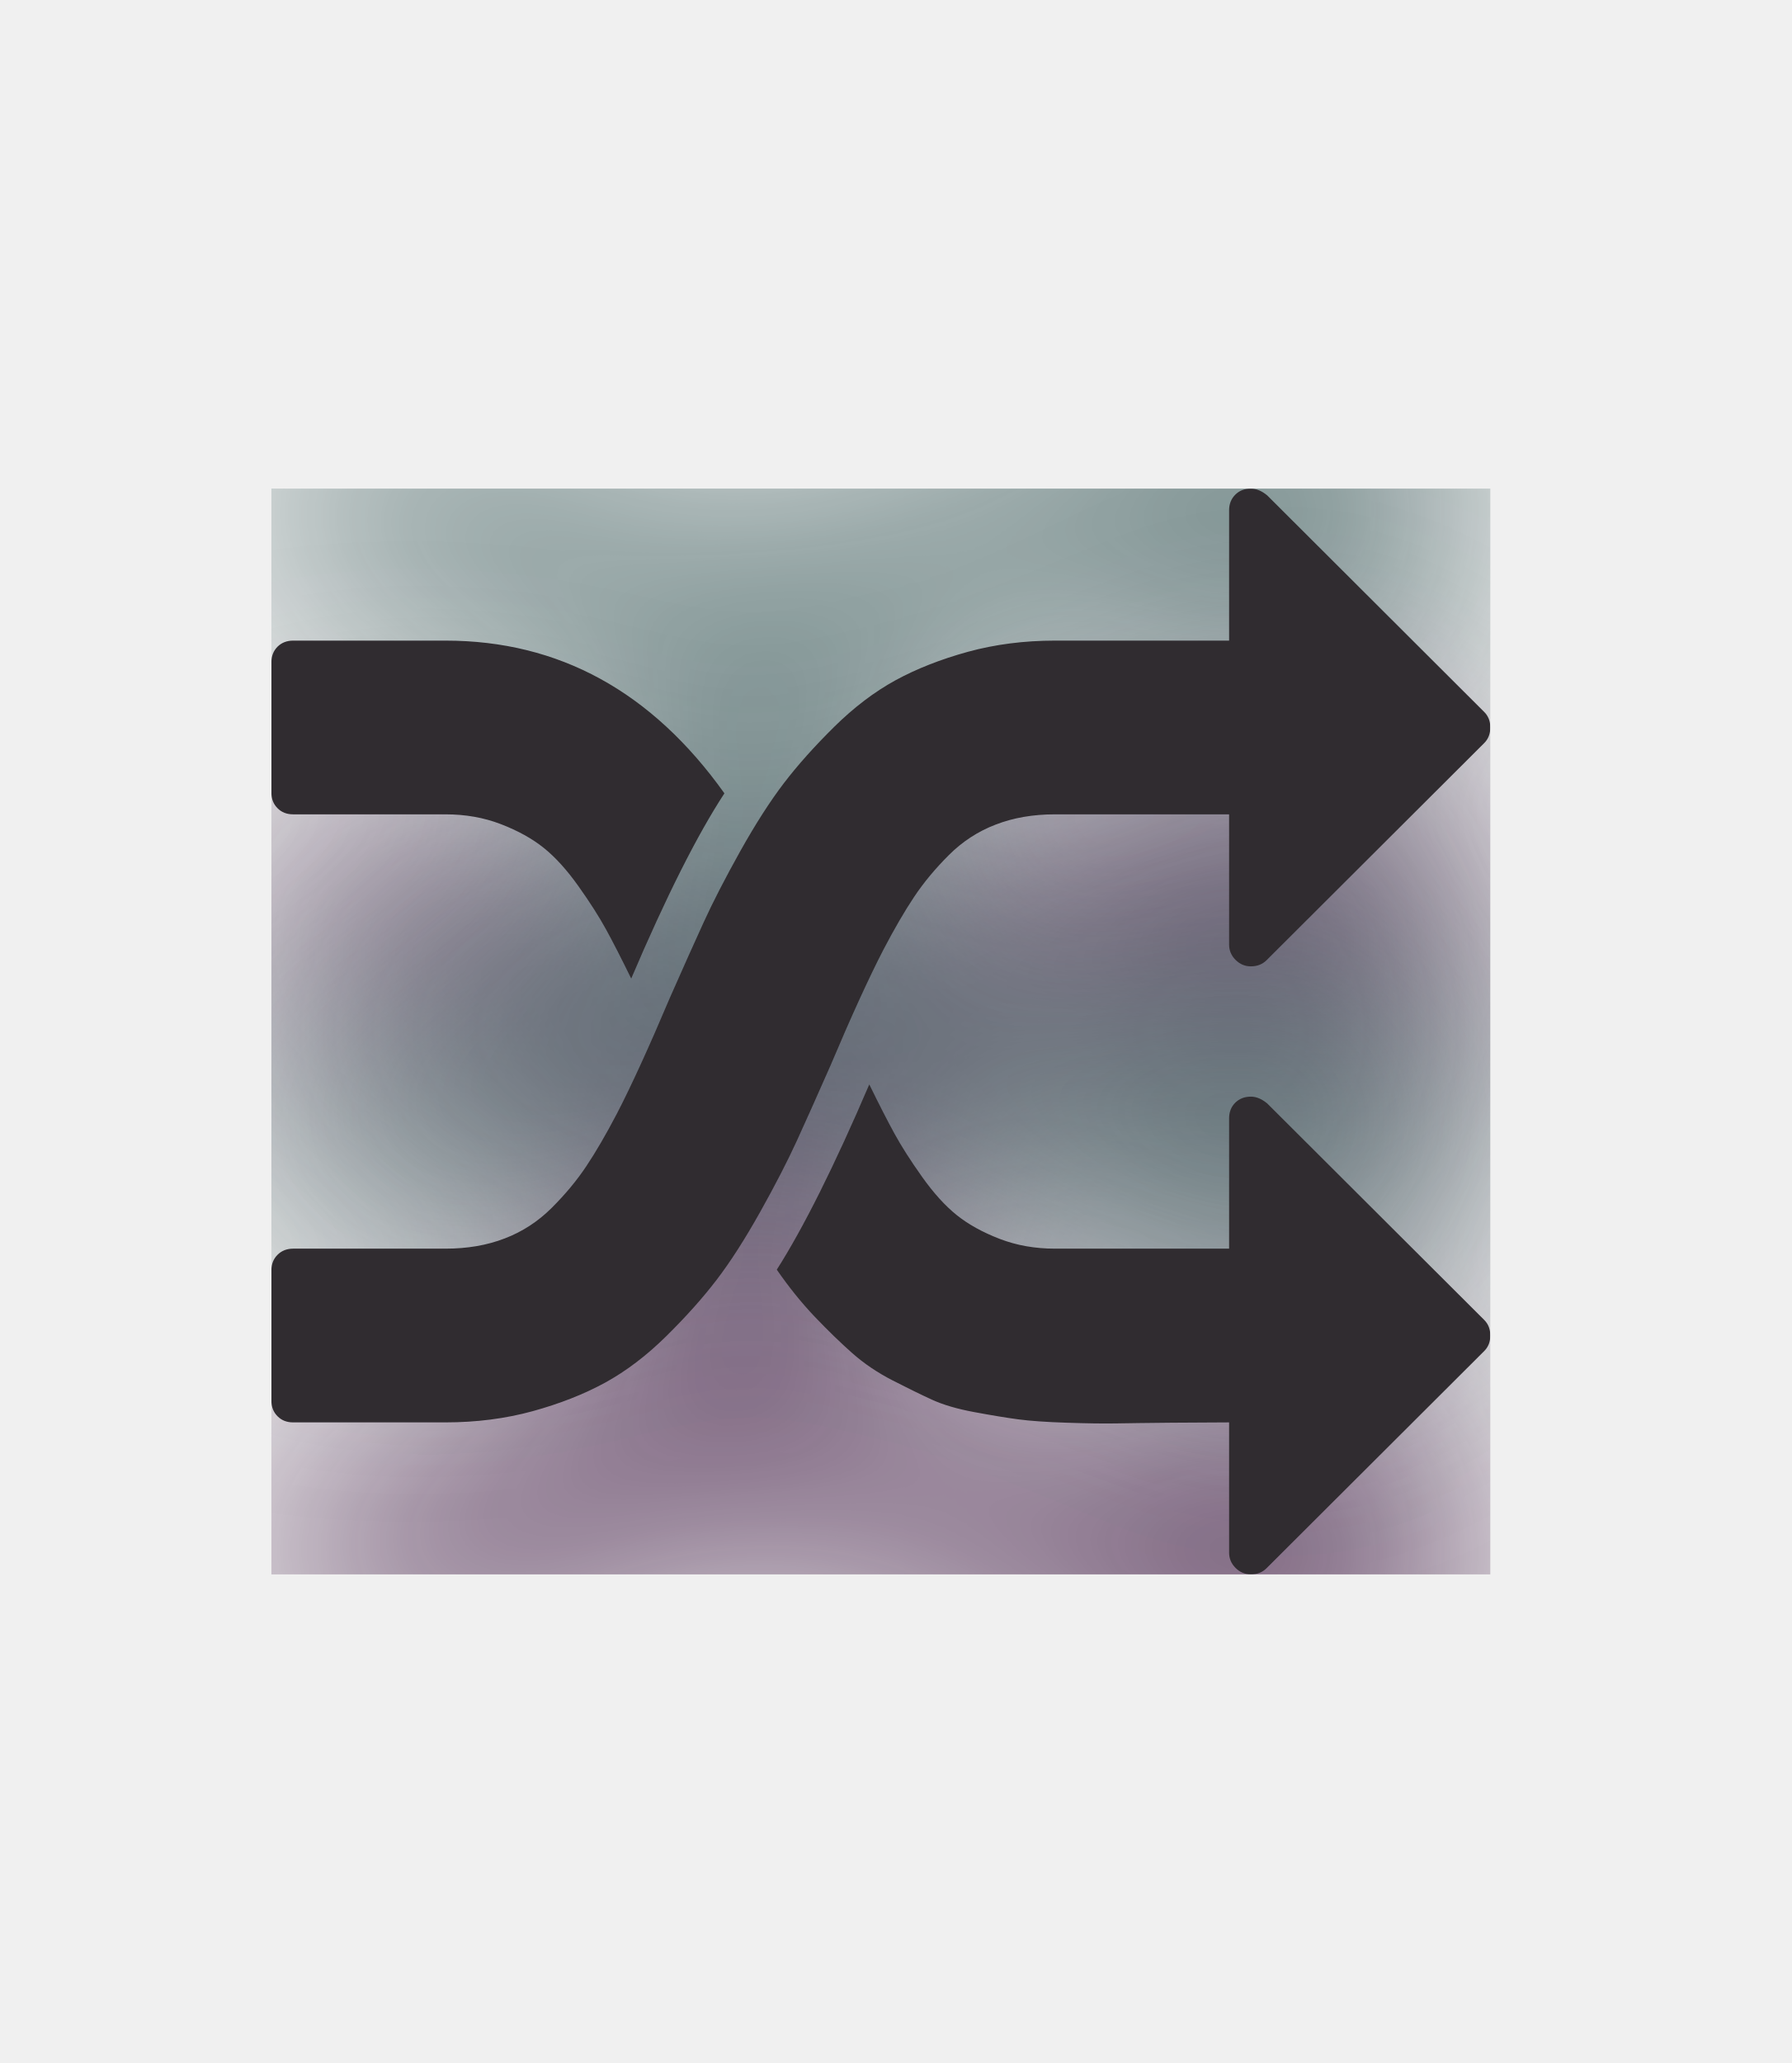
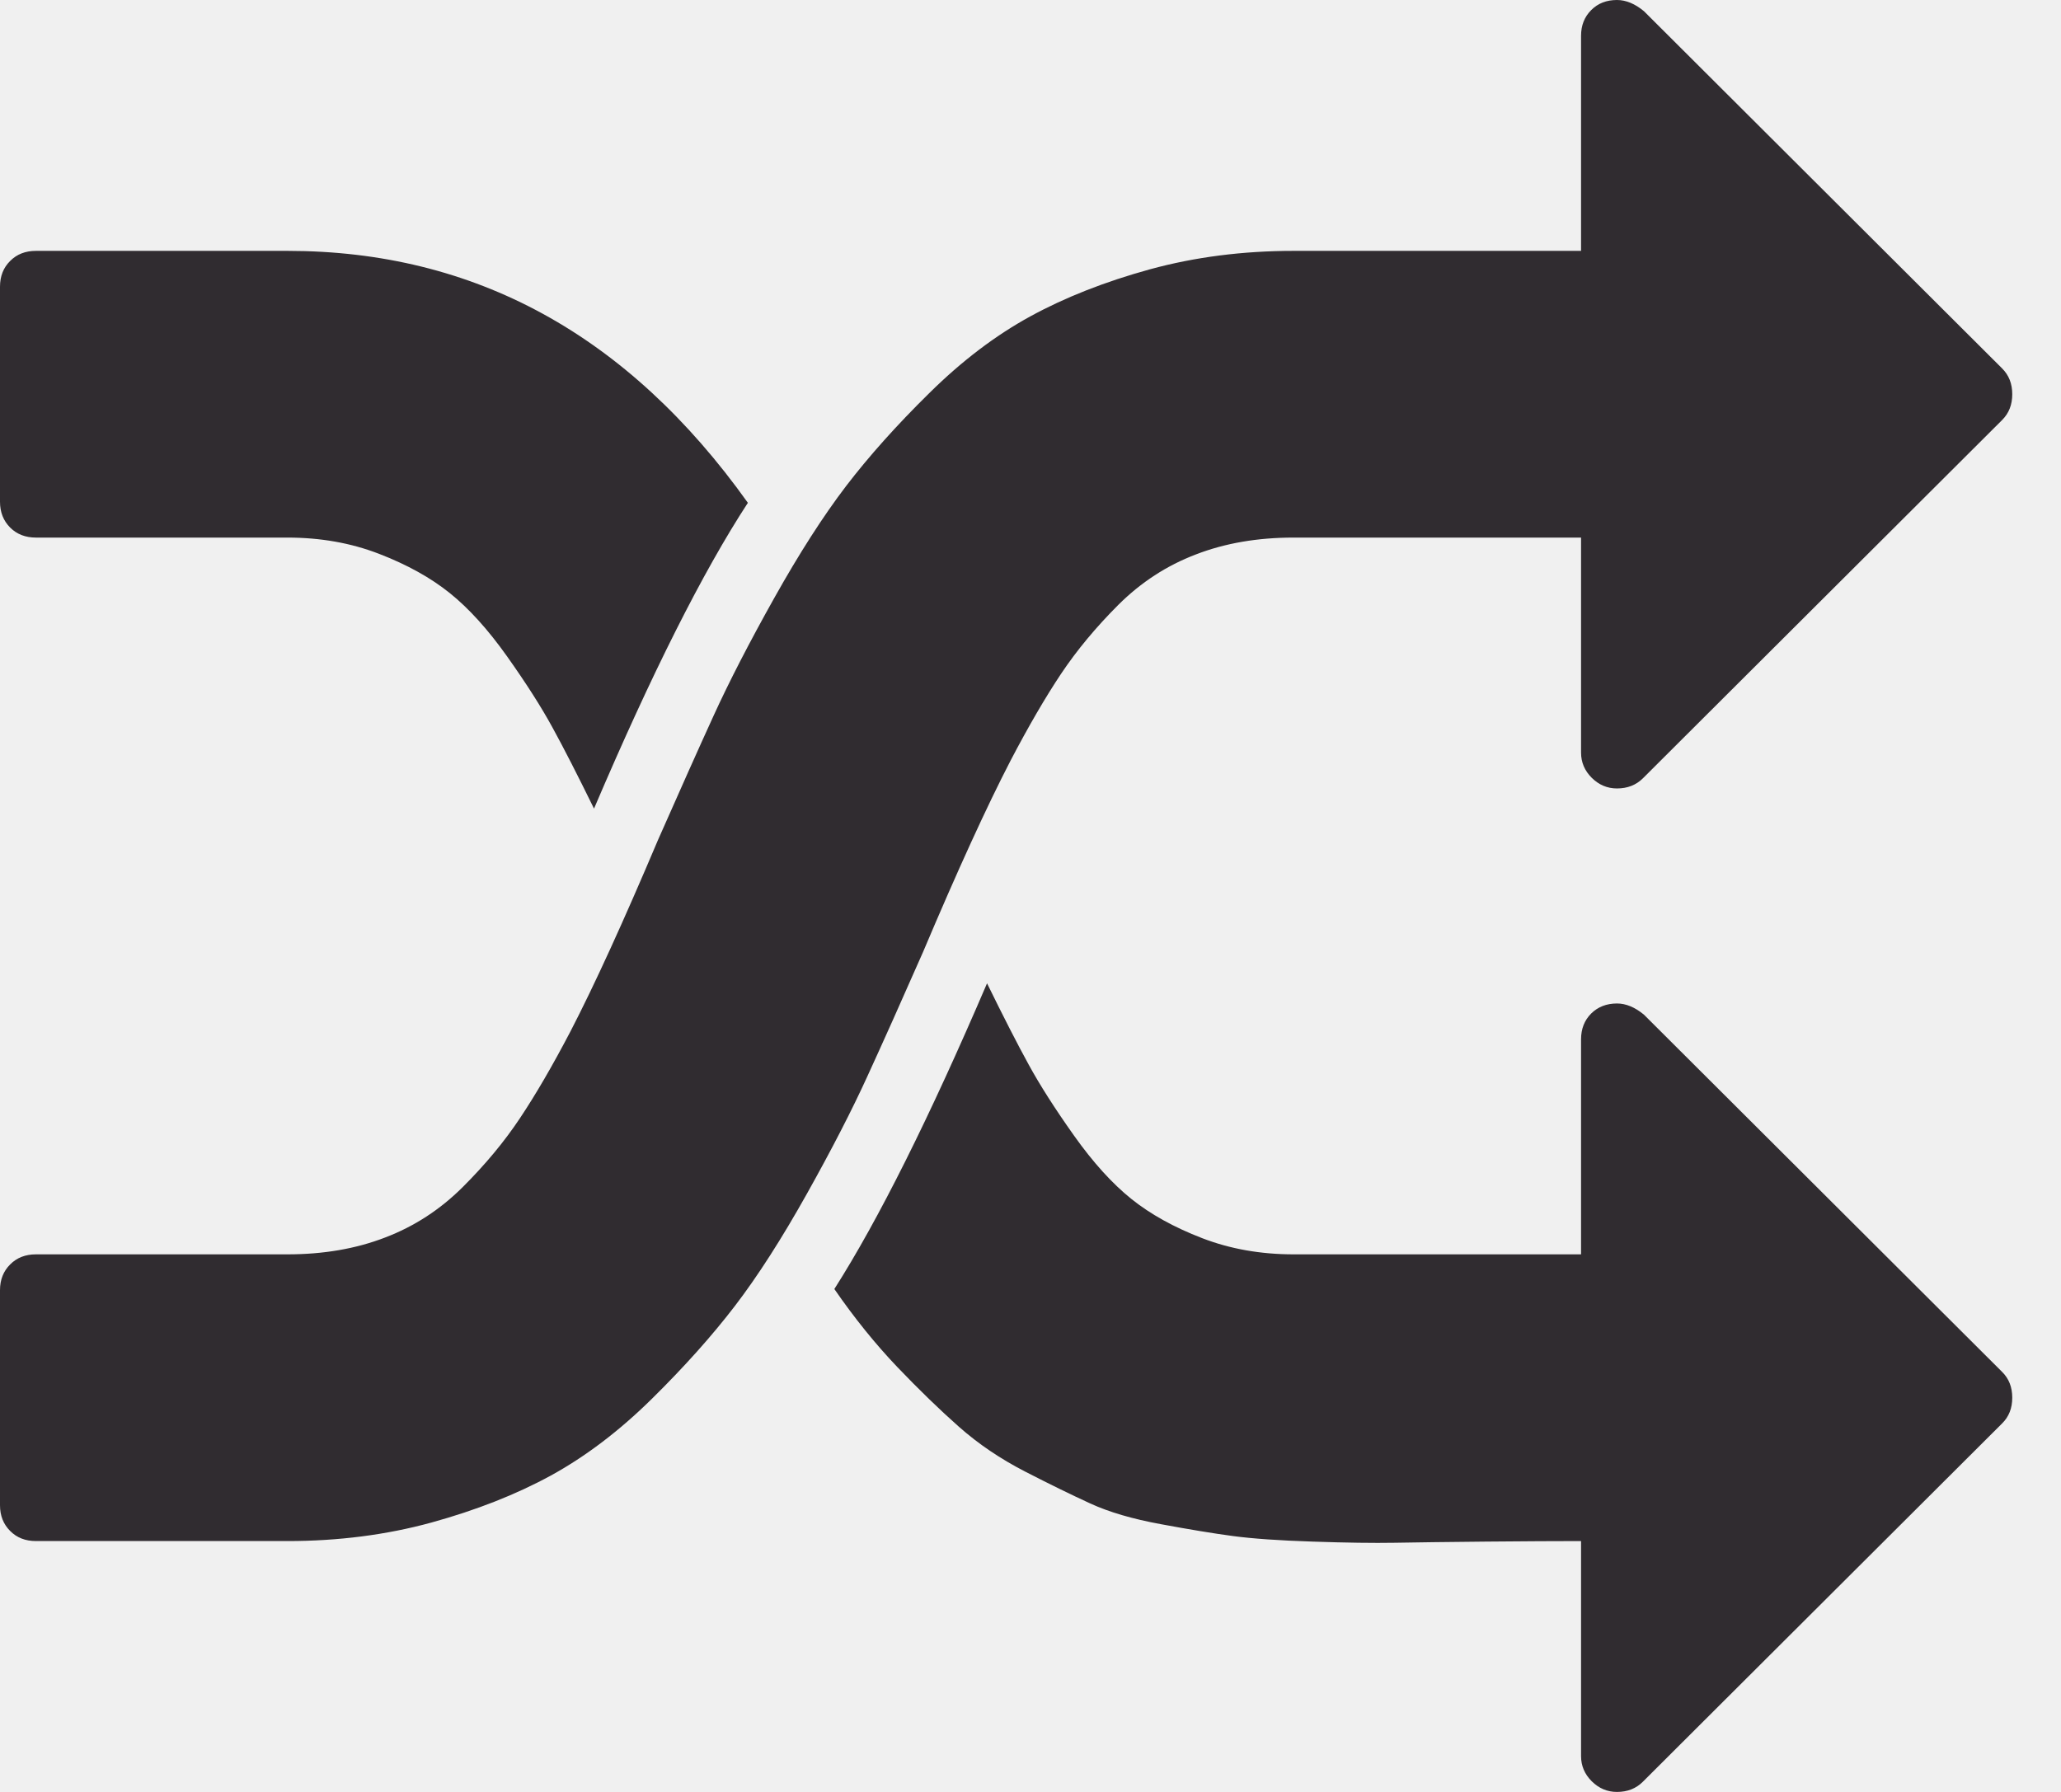
- <svg xmlns="http://www.w3.org/2000/svg" width="33" height="38" viewBox="0 0 33 38" fill="none">
-   <g clip-path="url(#clip0)" filter="url(#filter0_dd)">
-     <path d="M13.346 14.613C12.845 15.379 12.272 16.517 11.629 18.025C11.445 17.65 11.291 17.348 11.165 17.119C11.04 16.89 10.871 16.625 10.658 16.325C10.445 16.025 10.232 15.79 10.019 15.619C9.806 15.448 9.543 15.302 9.229 15.181C8.916 15.06 8.576 15 8.208 15H5.401C5.284 15 5.188 14.963 5.113 14.887C5.038 14.812 5 14.717 5 14.6V12.2C5 12.083 5.038 11.988 5.113 11.912C5.188 11.838 5.284 11.8 5.401 11.8H8.208C10.297 11.8 12.009 12.738 13.346 14.613ZM27.456 24.6C27.456 24.717 27.419 24.812 27.343 24.887L23.333 28.887C23.258 28.962 23.162 29 23.045 29C22.936 29 22.843 28.96 22.763 28.881C22.684 28.802 22.644 28.708 22.644 28.6V26.2C22.377 26.2 22.022 26.202 21.579 26.206C21.136 26.21 20.798 26.215 20.564 26.219C20.33 26.223 20.025 26.219 19.649 26.206C19.273 26.194 18.977 26.173 18.759 26.144C18.542 26.115 18.275 26.071 17.957 26.012C17.64 25.954 17.377 25.877 17.168 25.781C16.959 25.685 16.717 25.567 16.441 25.425C16.165 25.283 15.919 25.117 15.702 24.925C15.485 24.733 15.255 24.51 15.012 24.256C14.77 24.002 14.536 23.712 14.311 23.387C14.804 22.613 15.372 21.475 16.015 19.975C16.199 20.35 16.353 20.652 16.479 20.881C16.604 21.11 16.773 21.375 16.986 21.675C17.199 21.975 17.412 22.21 17.625 22.381C17.838 22.552 18.102 22.698 18.415 22.819C18.728 22.94 19.069 23 19.436 23H22.644V20.6C22.644 20.483 22.682 20.387 22.757 20.312C22.832 20.238 22.928 20.2 23.045 20.2C23.145 20.2 23.246 20.242 23.346 20.325L27.343 24.312C27.419 24.387 27.456 24.483 27.456 24.6ZM27.456 13.4C27.456 13.517 27.419 13.613 27.343 13.688L23.333 17.688C23.258 17.762 23.162 17.8 23.045 17.8C22.936 17.8 22.843 17.76 22.763 17.681C22.684 17.602 22.644 17.508 22.644 17.4V15H19.436C19.035 15 18.672 15.062 18.346 15.188C18.02 15.312 17.732 15.5 17.481 15.75C17.231 16 17.017 16.256 16.842 16.519C16.667 16.781 16.479 17.104 16.278 17.488C16.011 18.004 15.685 18.717 15.301 19.625C15.059 20.175 14.852 20.637 14.681 21.012C14.509 21.387 14.284 21.825 14.004 22.325C13.724 22.825 13.457 23.242 13.202 23.575C12.947 23.908 12.638 24.254 12.274 24.613C11.911 24.971 11.535 25.256 11.147 25.469C10.758 25.681 10.313 25.856 9.812 25.994C9.311 26.131 8.776 26.2 8.208 26.2H5.401C5.284 26.2 5.188 26.163 5.113 26.087C5.038 26.012 5 25.917 5 25.8V23.4C5 23.283 5.038 23.188 5.113 23.113C5.188 23.038 5.284 23 5.401 23H8.208C8.609 23 8.972 22.938 9.298 22.812C9.624 22.688 9.912 22.5 10.163 22.25C10.414 22 10.627 21.744 10.802 21.481C10.977 21.219 11.165 20.896 11.366 20.512C11.633 19.996 11.959 19.283 12.343 18.375C12.586 17.825 12.792 17.363 12.964 16.988C13.135 16.613 13.361 16.175 13.64 15.675C13.92 15.175 14.188 14.758 14.442 14.425C14.697 14.092 15.006 13.746 15.37 13.387C15.733 13.029 16.109 12.744 16.497 12.531C16.886 12.319 17.331 12.144 17.832 12.006C18.333 11.869 18.868 11.8 19.436 11.8H22.644V9.4C22.644 9.283 22.682 9.188 22.757 9.113C22.832 9.037 22.928 9 23.045 9C23.145 9 23.246 9.042 23.346 9.125L27.343 13.113C27.419 13.188 27.456 13.283 27.456 13.4Z" fill="#302C30" />
-   </g>
-   <defs>
-     <filter id="filter0_dd" x="0" y="0" width="32.456" height="38" filterUnits="userSpaceOnUse" color-interpolation-filters="sRGB">
-       <feFlood flood-opacity="0" result="BackgroundImageFix" />
-       <feColorMatrix in="SourceAlpha" type="matrix" values="0 0 0 0 0 0 0 0 0 0 0 0 0 0 0 0 0 0 127 0" />
-       <feOffset dy="4" />
-       <feGaussianBlur stdDeviation="2.5" />
-       <feColorMatrix type="matrix" values="0 0 0 0 0.275 0 0 0 0 0.133 0 0 0 0 0.29 0 0 0 1 0" />
-       <feBlend mode="normal" in2="BackgroundImageFix" result="effect1_dropShadow" />
-       <feColorMatrix in="SourceAlpha" type="matrix" values="0 0 0 0 0 0 0 0 0 0 0 0 0 0 0 0 0 0 127 0" />
-       <feOffset dy="-4" />
-       <feGaussianBlur stdDeviation="2.5" />
-       <feColorMatrix type="matrix" values="0 0 0 0 0.278 0 0 0 0 0.396 0 0 0 0 0.396 0 0 0 1 0" />
-       <feBlend mode="normal" in2="effect1_dropShadow" result="effect2_dropShadow" />
-       <feBlend mode="normal" in="SourceGraphic" in2="effect2_dropShadow" result="shape" />
-     </filter>
-     <clipPath id="clip0">
-       <rect width="22.456" height="20" fill="white" transform="translate(5 9)" />
-     </clipPath>
-   </defs>
+ <svg xmlns="http://www.w3.org/2000/svg" width="23" height="20" viewBox="0 0 23 20" fill="none">
+   <path d="M8.346 5.612C7.845 6.379 7.272 7.517 6.629 9.025C6.445 8.65 6.291 8.348 6.165 8.119C6.04 7.89 5.871 7.625 5.658 7.325C5.445 7.025 5.232 6.79 5.019 6.619C4.806 6.448 4.543 6.302 4.229 6.181C3.916 6.06 3.576 6 3.208 6H0.401C0.284 6 0.188 5.963 0.113 5.888C0.038 5.812 0 5.717 0 5.6V3.2C0 3.083 0.038 2.987 0.113 2.913C0.188 2.837 0.284 2.8 0.401 2.8H3.208C5.297 2.8 7.009 3.737 8.346 5.612ZM22.456 15.6C22.456 15.717 22.419 15.812 22.343 15.887L18.333 19.887C18.258 19.962 18.162 20 18.045 20C17.936 20 17.843 19.96 17.763 19.881C17.684 19.802 17.644 19.708 17.644 19.6V17.2C17.377 17.2 17.022 17.202 16.579 17.206C16.136 17.21 15.798 17.215 15.564 17.219C15.33 17.223 15.025 17.219 14.649 17.206C14.273 17.194 13.977 17.173 13.759 17.144C13.542 17.115 13.275 17.071 12.957 17.012C12.64 16.954 12.377 16.877 12.168 16.781C11.959 16.685 11.717 16.567 11.441 16.425C11.165 16.283 10.919 16.117 10.702 15.925C10.485 15.733 10.255 15.51 10.012 15.256C9.77 15.002 9.536 14.713 9.311 14.387C9.804 13.613 10.372 12.475 11.015 10.975C11.199 11.35 11.353 11.652 11.479 11.881C11.604 12.11 11.773 12.375 11.986 12.675C12.199 12.975 12.412 13.21 12.625 13.381C12.838 13.552 13.101 13.698 13.415 13.819C13.728 13.94 14.069 14 14.436 14H17.644V11.6C17.644 11.483 17.682 11.387 17.757 11.312C17.832 11.238 17.928 11.2 18.045 11.2C18.145 11.2 18.246 11.242 18.346 11.325L22.343 15.312C22.419 15.387 22.456 15.483 22.456 15.6ZM22.456 4.4C22.456 4.517 22.419 4.612 22.343 4.688L18.333 8.688C18.258 8.762 18.162 8.8 18.045 8.8C17.936 8.8 17.843 8.76 17.763 8.681C17.684 8.602 17.644 8.508 17.644 8.4V6H14.436C14.035 6 13.672 6.062 13.346 6.188C13.02 6.312 12.732 6.5 12.481 6.75C12.231 7 12.018 7.256 11.842 7.519C11.667 7.781 11.479 8.104 11.278 8.488C11.011 9.004 10.685 9.717 10.301 10.625C10.059 11.175 9.852 11.637 9.68 12.012C9.509 12.387 9.284 12.825 9.004 13.325C8.724 13.825 8.457 14.242 8.202 14.575C7.947 14.908 7.638 15.254 7.274 15.613C6.911 15.971 6.535 16.256 6.147 16.469C5.758 16.681 5.313 16.856 4.812 16.994C4.311 17.131 3.776 17.2 3.208 17.2H0.401C0.284 17.2 0.188 17.163 0.113 17.087C0.038 17.012 0 16.917 0 16.8V14.4C0 14.283 0.038 14.188 0.113 14.113C0.188 14.037 0.284 14 0.401 14H3.208C3.609 14 3.972 13.938 4.298 13.812C4.624 13.688 4.912 13.5 5.163 13.25C5.414 13 5.627 12.744 5.802 12.481C5.977 12.219 6.165 11.896 6.366 11.512C6.633 10.996 6.959 10.283 7.343 9.375C7.586 8.825 7.792 8.363 7.964 7.987C8.135 7.612 8.36 7.175 8.64 6.675C8.92 6.175 9.188 5.758 9.442 5.425C9.697 5.092 10.006 4.746 10.37 4.388C10.733 4.029 11.109 3.744 11.498 3.531C11.886 3.319 12.331 3.144 12.832 3.006C13.333 2.869 13.868 2.8 14.436 2.8H17.644V0.4C17.644 0.283 17.682 0.188 17.757 0.113C17.832 0.037 17.928 0 18.045 0C18.145 0 18.246 0.042 18.346 0.125L22.343 4.112C22.419 4.188 22.456 4.283 22.456 4.4Z" fill="#302C30" />
</svg>
